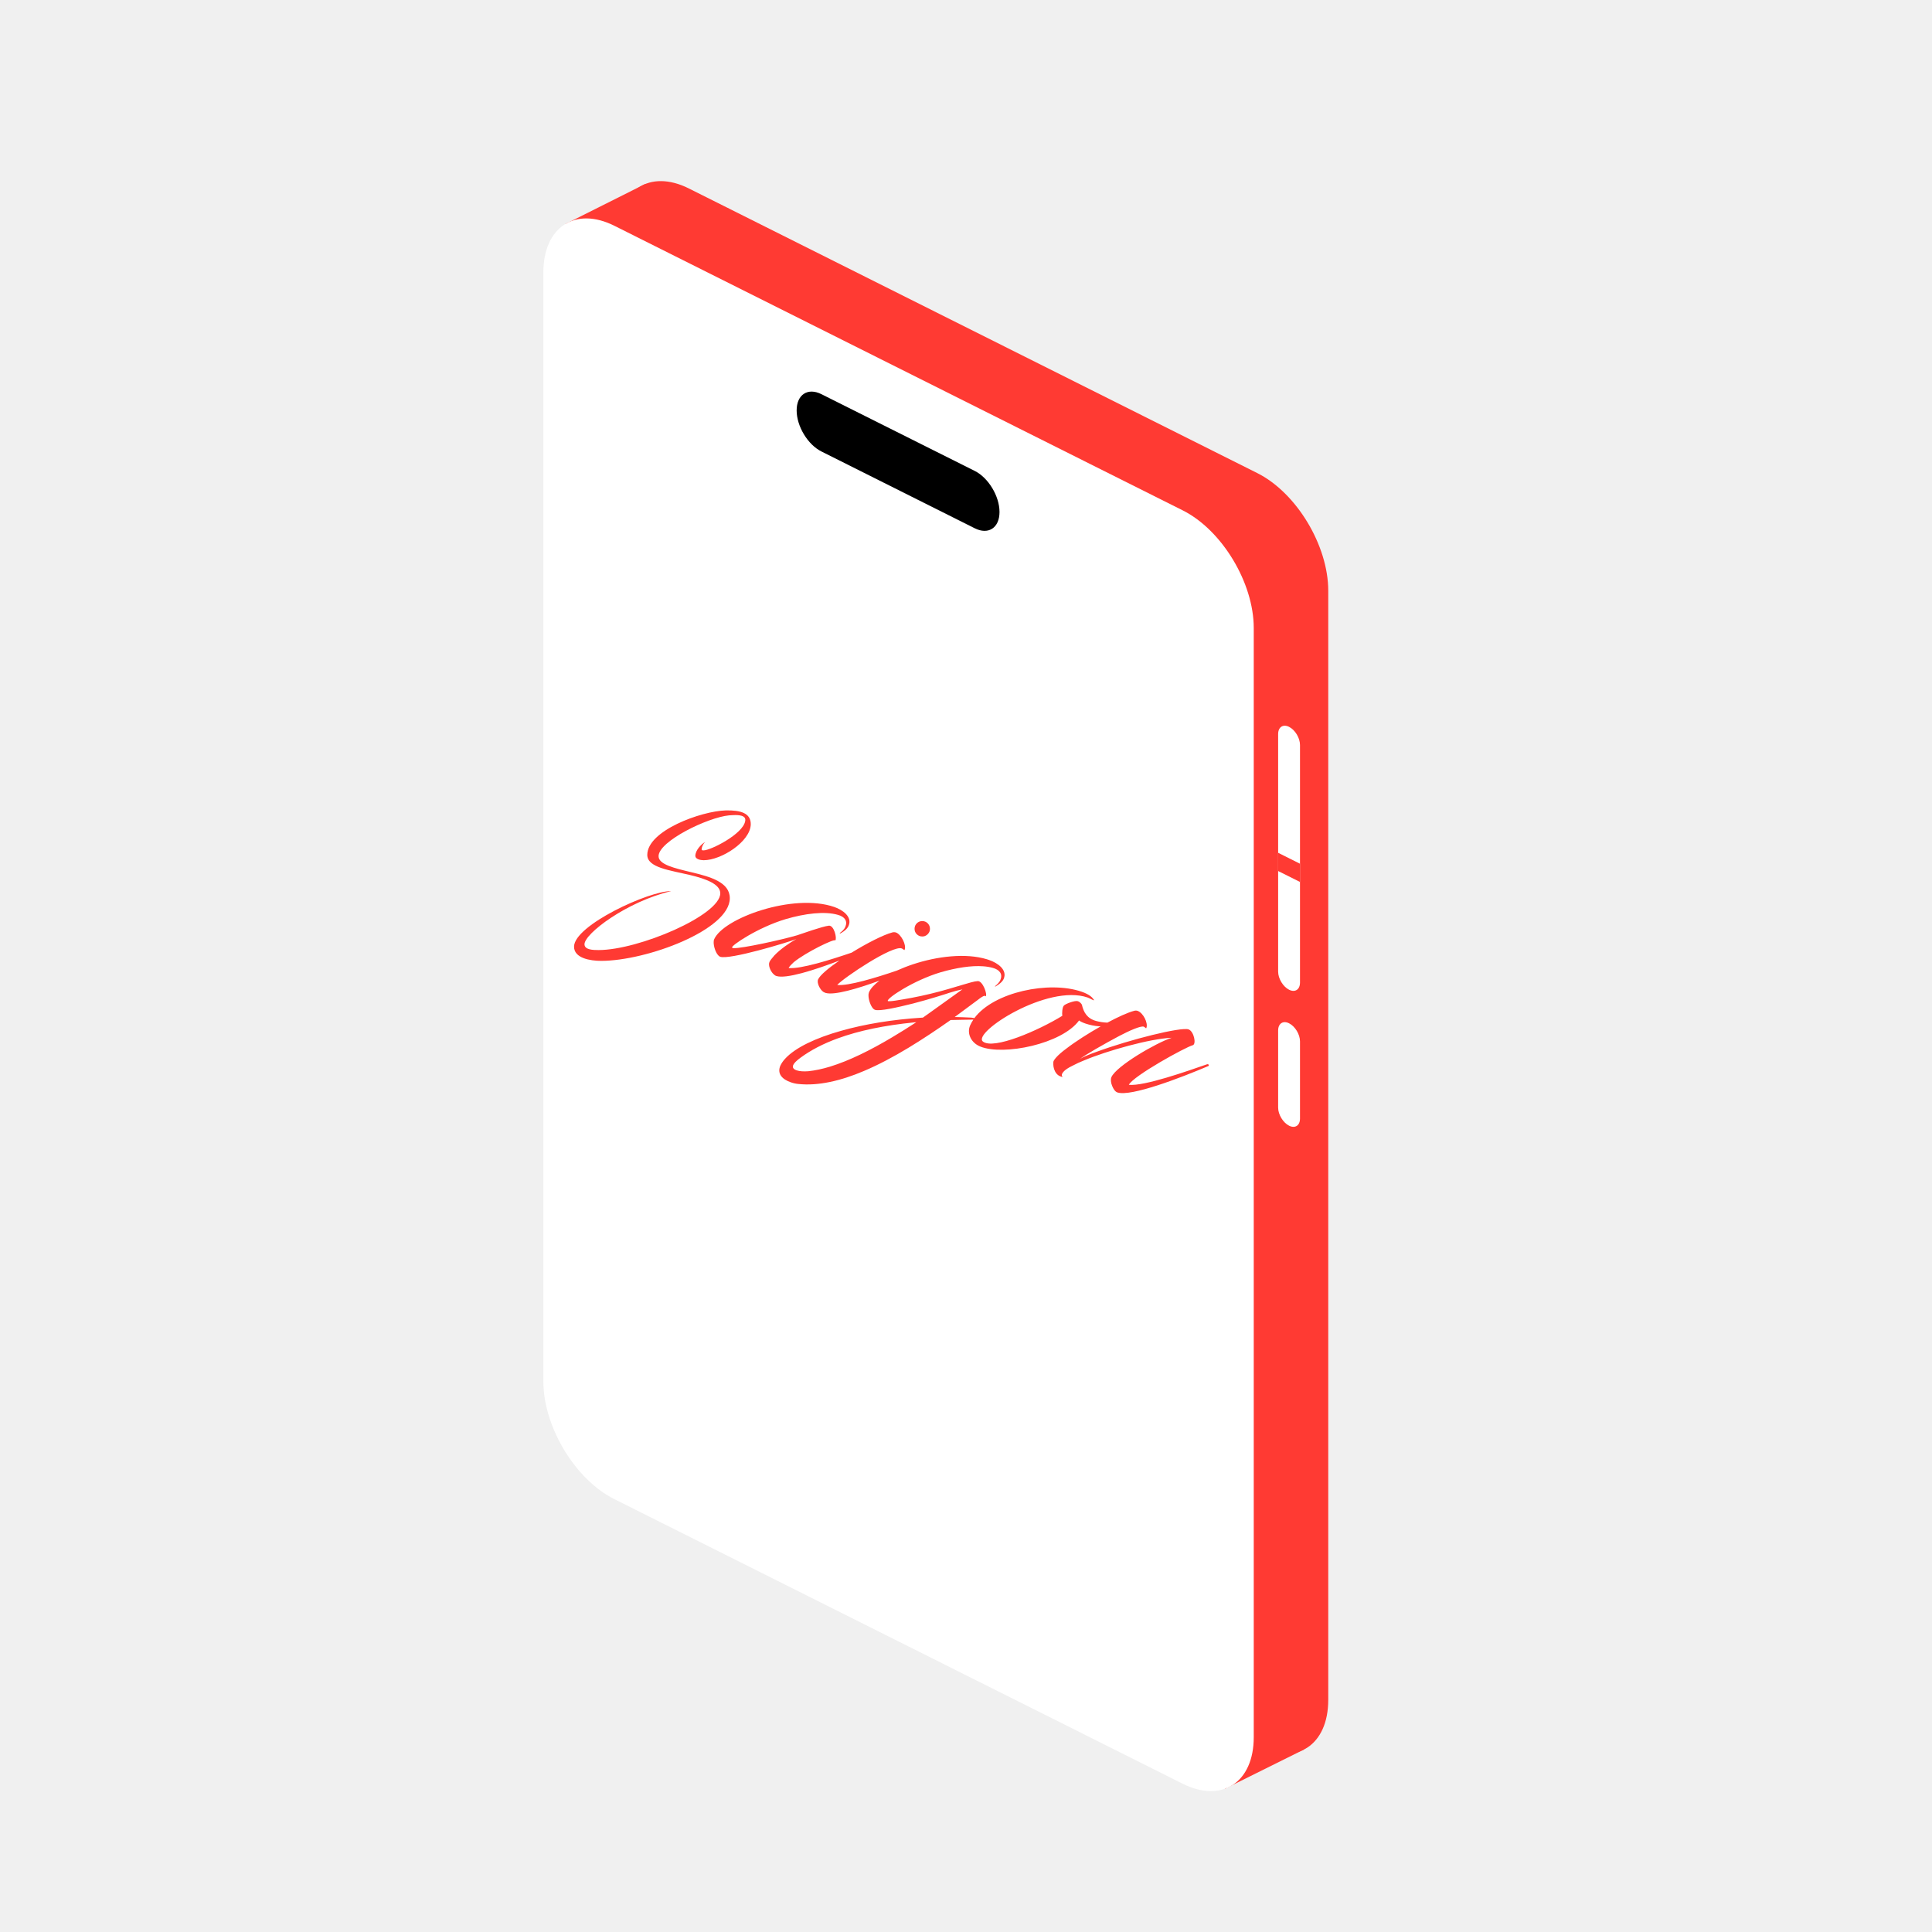
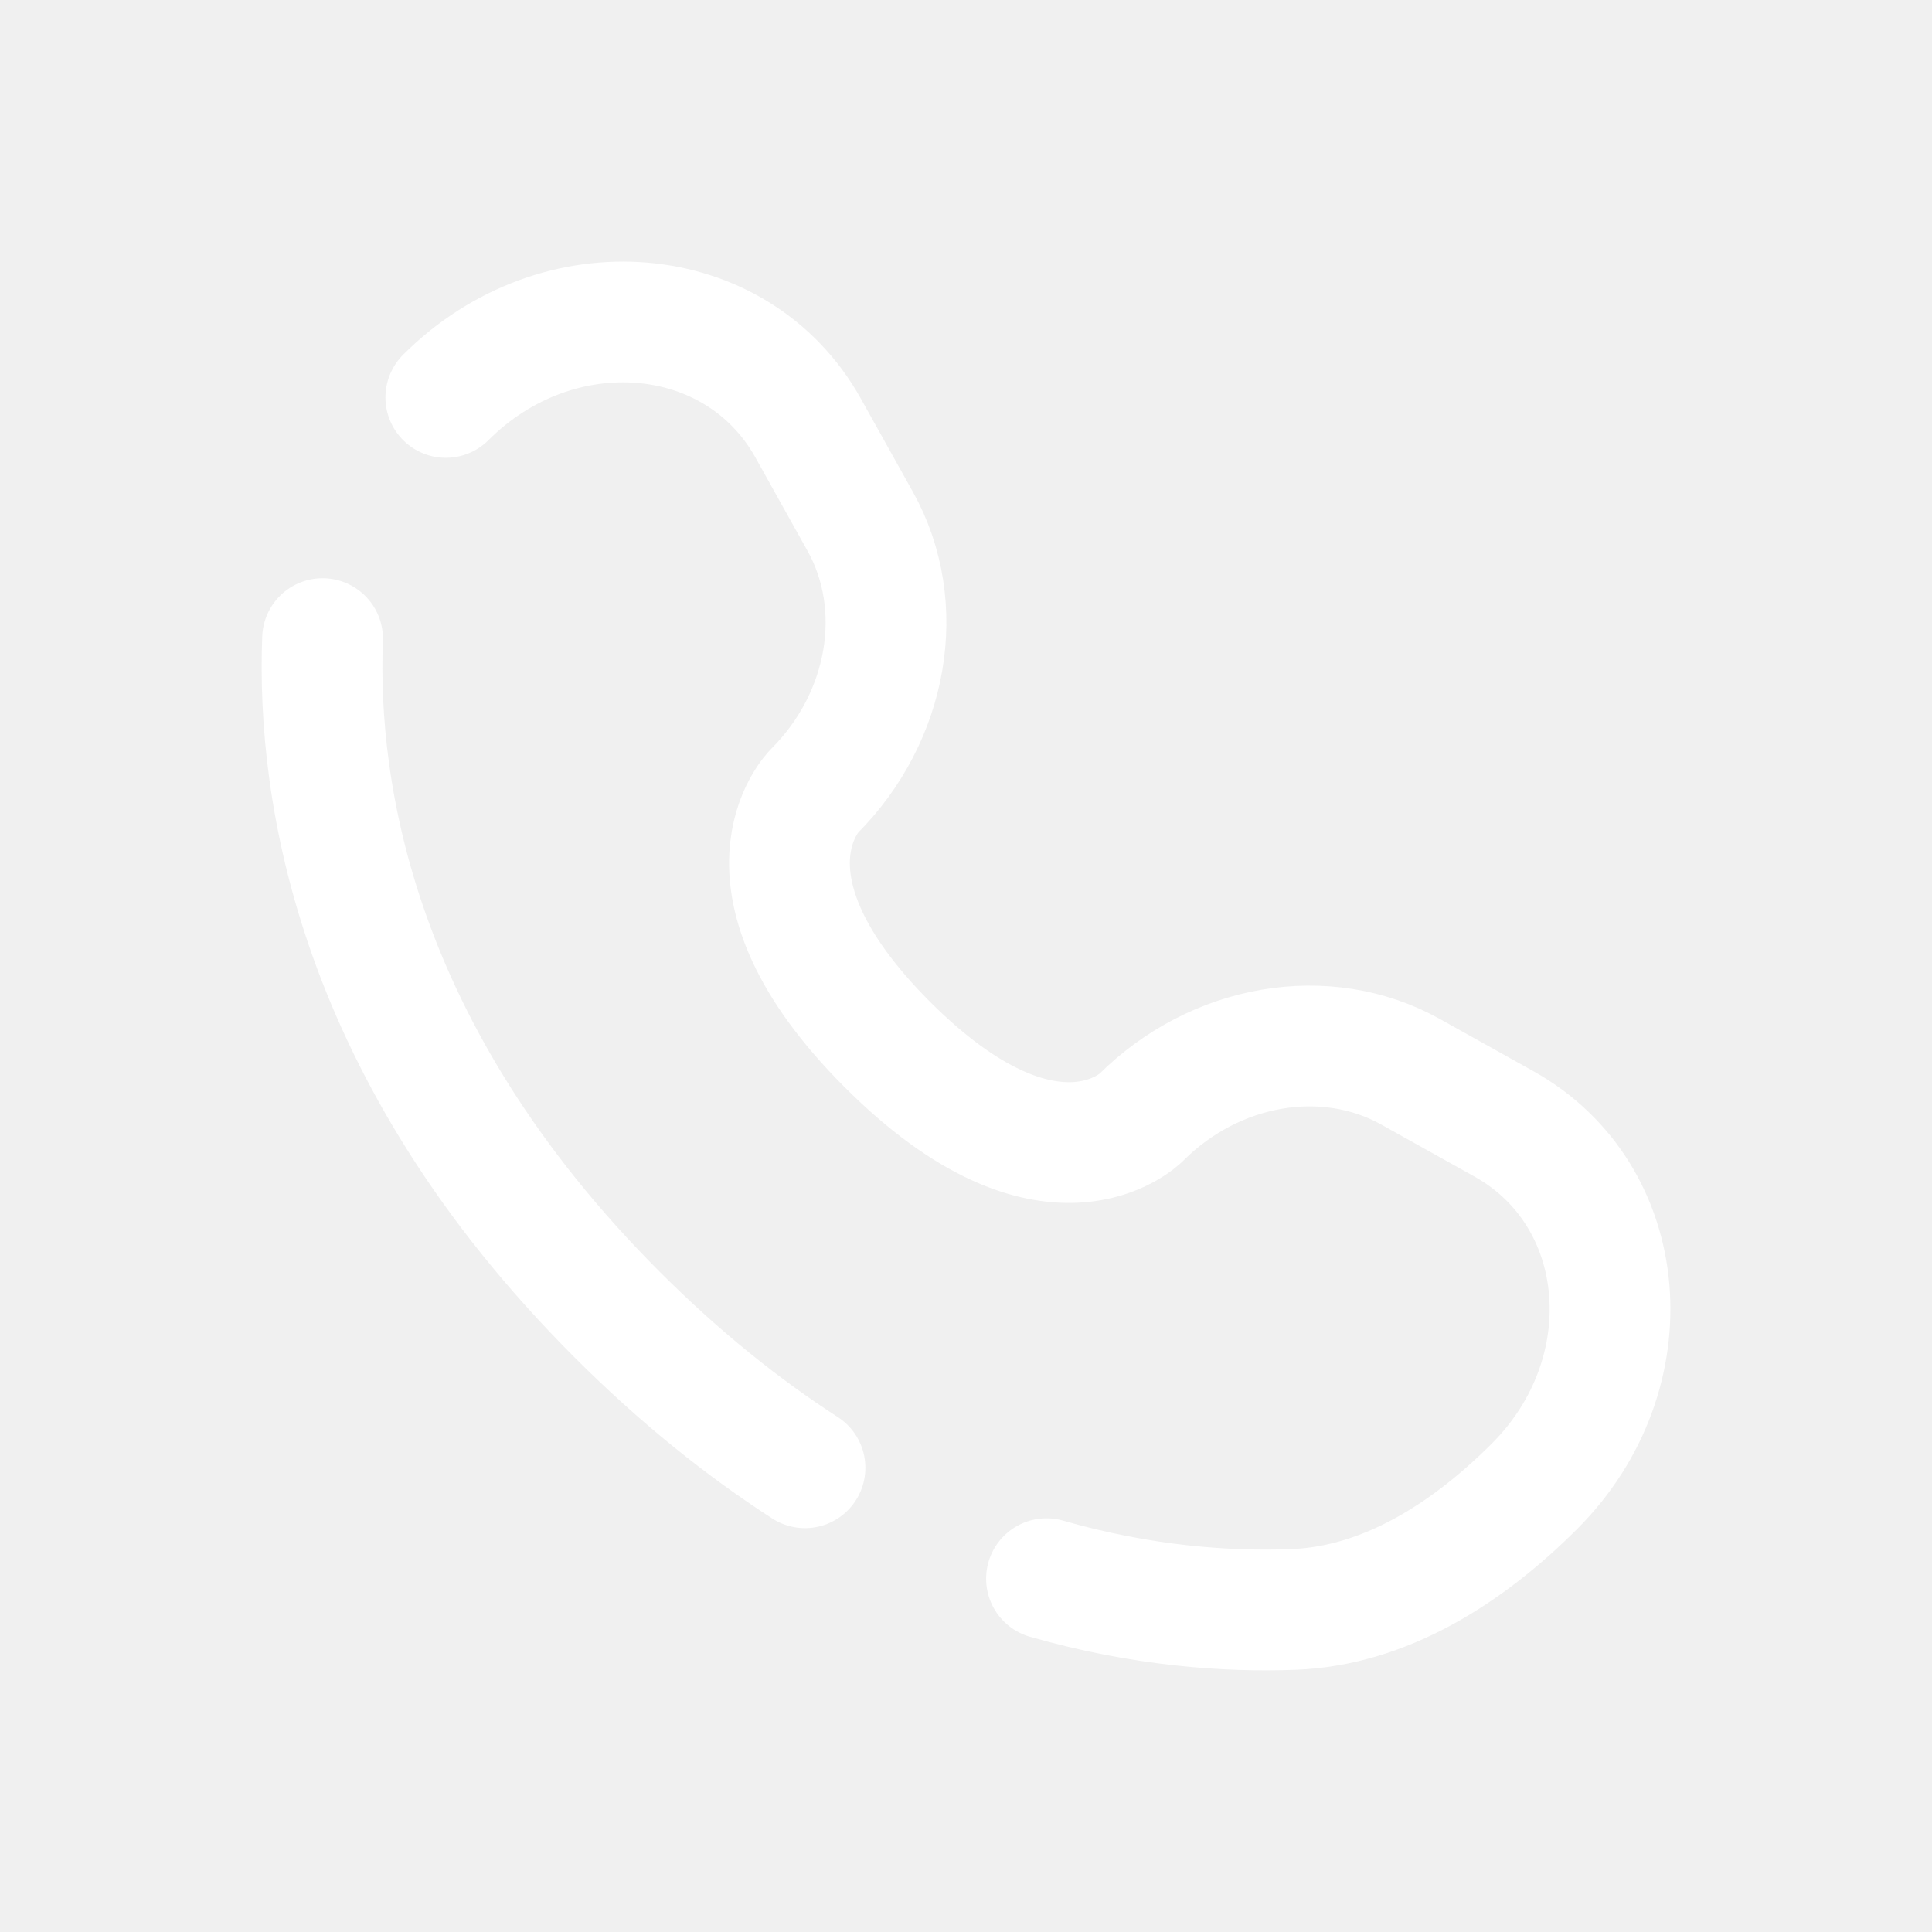
- <svg xmlns="http://www.w3.org/2000/svg" width="32" height="32" viewBox="0 0 32 32" fill="none">
-   <path d="M22 9.784C22 9.034 21.473 8.16 20.823 7.835L11.411 3.122C10.761 2.797 10.234 3.143 10.234 3.894V22.264C10.234 23.015 10.761 23.889 11.411 24.214L20.823 28.926C21.473 29.252 22 28.906 22 28.155V9.784Z" fill="#FF3A33" />
-   <path d="M10.681 3.05L9.365 3.71L11.122 4.213L12.083 3.459L10.681 3.05ZM20.286 29.629L21.601 28.976L20.766 28.56L20.286 29.629Z" fill="#FF3A33" />
-   <path d="M20.766 10.402C20.766 9.651 20.238 8.778 19.589 8.453L10.177 3.74C9.527 3.415 9 3.761 9 4.511V22.882C9 23.633 9.527 24.507 10.177 24.831L19.589 29.544C20.238 29.869 20.766 29.524 20.766 28.773V10.402Z" fill="white" />
-   <path d="M20.286 10.518C20.286 9.83 19.803 9.03 19.208 8.732L10.584 4.414C9.989 4.116 9.506 4.432 9.506 5.12V22.713C9.506 23.401 9.989 24.202 10.584 24.5L19.208 28.818C19.803 29.116 20.286 28.799 20.286 28.111V10.518Z" fill="white" />
-   <path d="M21.532 12.339C21.532 12.223 21.451 12.089 21.351 12.039C21.252 11.989 21.17 12.043 21.17 12.158V16.093C21.17 16.209 21.252 16.343 21.351 16.393C21.451 16.443 21.532 16.39 21.532 16.274V12.339ZM21.532 17.248C21.532 17.133 21.451 16.999 21.351 16.949C21.252 16.899 21.17 16.952 21.17 17.068V18.346C21.17 18.461 21.252 18.595 21.351 18.645C21.451 18.695 21.532 18.642 21.532 18.527V17.248Z" fill="white" />
-   <path d="M21.532 14.306L21.17 14.125V14.427L21.532 14.608V14.306Z" fill="#FF3A33" />
-   <path d="M16.555 8.48C16.555 8.218 16.371 7.913 16.145 7.8L13.606 6.529C13.379 6.415 13.195 6.536 13.195 6.798C13.195 7.06 13.379 7.365 13.606 7.478L16.145 8.75C16.371 8.863 16.555 8.743 16.555 8.48Z" fill="black" />
-   <path d="M11.452 14.447C11.173 14.38 10.908 14.32 10.908 14.181C10.908 13.934 11.721 13.539 12.075 13.505C12.111 13.503 12.147 13.5 12.177 13.5C12.282 13.5 12.357 13.521 12.343 13.598C12.307 13.817 11.768 14.085 11.654 14.085C11.637 14.085 11.621 14.085 11.621 14.071C11.621 14.037 11.638 13.987 11.68 13.946C11.624 13.975 11.517 14.078 11.517 14.177C11.517 14.229 11.6 14.248 11.655 14.248C11.948 14.248 12.429 13.939 12.435 13.654C12.438 13.469 12.269 13.417 12.018 13.423C11.614 13.435 10.721 13.757 10.721 14.16C10.721 14.371 11.097 14.414 11.429 14.493C11.7 14.558 11.93 14.646 11.93 14.796C11.93 15.158 10.58 15.736 9.913 15.736C9.825 15.736 9.681 15.733 9.681 15.64C9.681 15.463 10.383 14.933 11.116 14.76C10.758 14.752 9.508 15.325 9.508 15.68C9.508 15.87 9.774 15.915 9.956 15.915C10.711 15.915 12.088 15.402 12.088 14.877C12.088 14.611 11.765 14.522 11.452 14.447Z" fill="#FF3A33" />
-   <path d="M19.992 17.628C19.673 17.738 18.953 17.994 18.697 17.968C18.769 17.821 19.635 17.344 19.756 17.312C19.819 17.294 19.775 17.081 19.686 17.05C19.561 17.007 18.722 17.215 18.155 17.424C18.05 17.461 17.952 17.5 17.889 17.538C17.983 17.467 18.278 17.297 18.538 17.159C18.703 17.072 18.898 16.986 18.945 17.005C18.973 17.019 18.981 17.04 18.987 17.027C19.021 16.947 18.935 16.775 18.842 16.743C18.824 16.737 18.805 16.737 18.787 16.742C18.686 16.767 18.513 16.846 18.342 16.938C18.279 16.936 18.217 16.927 18.157 16.911C18.005 16.87 17.948 16.766 17.92 16.643C17.917 16.631 17.887 16.592 17.849 16.582C17.799 16.569 17.647 16.627 17.622 16.655C17.593 16.681 17.589 16.79 17.595 16.825C17.206 17.065 16.455 17.394 16.279 17.25C16.105 17.103 17.346 16.293 18.015 16.522C18.041 16.531 18.068 16.548 18.104 16.564C18.119 16.569 18.13 16.572 18.115 16.556C18.098 16.529 18.054 16.473 17.913 16.425C17.377 16.241 16.461 16.43 16.139 16.863C16.122 16.859 16.106 16.857 16.089 16.855C15.998 16.85 15.906 16.847 15.813 16.845L16.195 16.562C16.305 16.475 16.32 16.491 16.327 16.504C16.358 16.471 16.278 16.246 16.195 16.25C16.164 16.252 16.132 16.258 16.08 16.272C16.01 16.291 15.903 16.324 15.709 16.381C15.51 16.439 15.307 16.488 15.101 16.527C14.898 16.564 14.714 16.596 14.705 16.579C14.679 16.541 15.12 16.241 15.583 16.103C15.834 16.031 16.086 15.989 16.289 16.005C16.343 16.009 16.396 16.018 16.447 16.032C16.561 16.064 16.61 16.136 16.569 16.232C16.548 16.279 16.509 16.31 16.482 16.334C16.477 16.336 16.479 16.34 16.488 16.34C16.54 16.309 16.6 16.268 16.624 16.214C16.689 16.064 16.526 15.949 16.381 15.9C16.37 15.896 16.359 15.892 16.348 15.889C15.994 15.781 15.521 15.84 15.127 15.97C15.033 16.001 14.941 16.037 14.852 16.077C14.506 16.195 14.052 16.333 13.867 16.314C13.969 16.198 14.792 15.645 14.938 15.71C14.966 15.723 14.978 15.745 14.983 15.732C15.018 15.653 14.925 15.475 14.84 15.445C14.83 15.442 14.819 15.44 14.808 15.44C14.797 15.44 14.786 15.442 14.776 15.445C14.628 15.485 14.356 15.624 14.105 15.779C13.755 15.898 13.266 16.052 13.062 16.034C13.073 16.009 13.105 15.976 13.146 15.938C13.346 15.773 13.83 15.539 13.835 15.577C13.866 15.544 13.816 15.325 13.729 15.332C13.617 15.345 13.289 15.463 13.2 15.492C12.947 15.566 12.289 15.711 12.152 15.704C12.147 15.704 12.142 15.704 12.137 15.702C12.133 15.7 12.129 15.698 12.126 15.695C12.099 15.668 12.551 15.361 13.015 15.223C13.332 15.13 13.66 15.089 13.879 15.153C13.993 15.184 14.042 15.257 14.001 15.352C13.98 15.4 13.941 15.431 13.91 15.453C13.905 15.455 13.911 15.461 13.92 15.46C13.975 15.431 14.032 15.388 14.055 15.334C14.12 15.184 13.957 15.07 13.817 15.022C13.136 14.788 11.98 15.209 11.829 15.557C11.801 15.621 11.845 15.775 11.899 15.826C11.907 15.835 11.917 15.842 11.928 15.847C12.083 15.901 13.038 15.612 13.19 15.554C13.085 15.61 12.922 15.723 12.826 15.825C12.791 15.868 12.759 15.901 12.745 15.933C12.72 15.99 12.762 16.081 12.802 16.125C12.823 16.146 12.838 16.159 12.857 16.165C13.015 16.219 13.483 16.07 13.903 15.91C13.723 16.034 13.581 16.152 13.55 16.223C13.525 16.281 13.583 16.392 13.636 16.428C13.649 16.436 13.663 16.442 13.678 16.447C13.826 16.486 14.197 16.377 14.566 16.243C14.481 16.307 14.42 16.372 14.393 16.435C14.386 16.455 14.383 16.476 14.385 16.497C14.388 16.567 14.421 16.66 14.46 16.703C14.468 16.713 14.48 16.721 14.492 16.726C14.57 16.752 14.848 16.69 15.12 16.622C15.388 16.553 15.659 16.466 15.734 16.441C15.802 16.419 15.87 16.401 15.94 16.387C15.94 16.387 15.609 16.625 15.407 16.769C15.356 16.806 15.314 16.836 15.286 16.855L15.266 16.856C14.789 16.886 14.323 16.962 13.933 17.073C13.509 17.192 13.173 17.352 13.005 17.535C12.972 17.57 12.945 17.609 12.925 17.651C12.867 17.785 12.959 17.878 13.095 17.925C13.136 17.94 13.179 17.95 13.223 17.954C13.39 17.972 13.565 17.958 13.745 17.921C13.929 17.883 14.119 17.82 14.309 17.739C14.801 17.531 15.302 17.206 15.745 16.895C15.868 16.893 15.995 16.889 16.122 16.888C16.1 16.92 16.082 16.953 16.067 16.987C16.04 17.052 16.043 17.124 16.075 17.189C16.107 17.254 16.165 17.306 16.239 17.335C16.623 17.489 17.588 17.292 17.873 16.902C17.888 16.915 17.923 16.934 17.978 16.953C18.052 16.978 18.13 16.994 18.209 16.999C18.216 16.999 18.224 17 18.231 17C18.229 17.001 18.226 17.002 18.224 17.004C18.038 17.109 17.816 17.249 17.662 17.368C17.505 17.483 17.449 17.563 17.447 17.588C17.436 17.69 17.481 17.823 17.602 17.838C17.556 17.797 17.619 17.72 17.764 17.652C17.825 17.619 17.889 17.59 17.955 17.564C18.339 17.402 19.051 17.203 19.406 17.189C19.148 17.273 18.488 17.658 18.409 17.84C18.393 17.875 18.398 17.932 18.421 17.987C18.442 18.038 18.47 18.081 18.507 18.094C18.729 18.17 19.561 17.85 20.014 17.657C20.029 17.651 20.022 17.619 19.992 17.628ZM14.773 17.183C14.424 17.391 14.07 17.568 13.747 17.667C13.622 17.705 13.501 17.731 13.387 17.743C13.317 17.748 13.246 17.746 13.194 17.728C13.146 17.711 13.119 17.684 13.139 17.639C13.153 17.608 13.19 17.57 13.259 17.519C13.43 17.393 13.635 17.287 13.87 17.201C14.231 17.068 14.661 16.982 15.14 16.934C15.152 16.933 15.165 16.932 15.177 16.931C15.044 17.017 14.909 17.103 14.773 17.183Z" fill="#FF3A33" />
-   <path d="M15.275 15.511C15.241 15.511 15.21 15.499 15.185 15.474C15.16 15.449 15.148 15.419 15.148 15.384C15.148 15.348 15.16 15.319 15.185 15.293C15.21 15.268 15.241 15.256 15.275 15.256C15.311 15.256 15.341 15.268 15.366 15.293C15.391 15.319 15.403 15.348 15.403 15.384C15.403 15.407 15.398 15.428 15.386 15.447C15.374 15.467 15.359 15.482 15.339 15.494C15.32 15.506 15.299 15.511 15.275 15.511Z" fill="#FF3A33" />
+ <svg xmlns="http://www.w3.org/2000/svg" width="32px" height="32px" viewBox="0 0 24 24" fill="none" stroke="#000000">
+   <g id="SVGRepo_iconCarrier">
+     <path d="M4.007 7.933C3.934 9.841 4.417 13.082 7.668 16.332C8.452 17.116 9.236 17.74 10 18.233M5.538 4.937C6.931 3.544 9.153 3.731 10.038 5.316L10.687 6.479C11.272 7.529 11.037 8.905 10.115 9.828C10.115 9.828 10.115 9.828 10.115 9.828C10.115 9.828 8.996 10.947 11.024 12.976C13.053 15.004 14.171 13.886 14.172 13.885C14.172 13.885 14.172 13.885 14.172 13.885C15.095 12.963 16.471 12.728 17.521 13.313L18.684 13.962C20.269 14.847 20.456 17.069 19.063 18.462C18.226 19.299 17.2 19.951 16.067 19.993C15.253 20.024 14.196 19.954 13 19.611" stroke="#fff" stroke-width="1.5" stroke-linecap="round" />
+   </g>
</svg>
